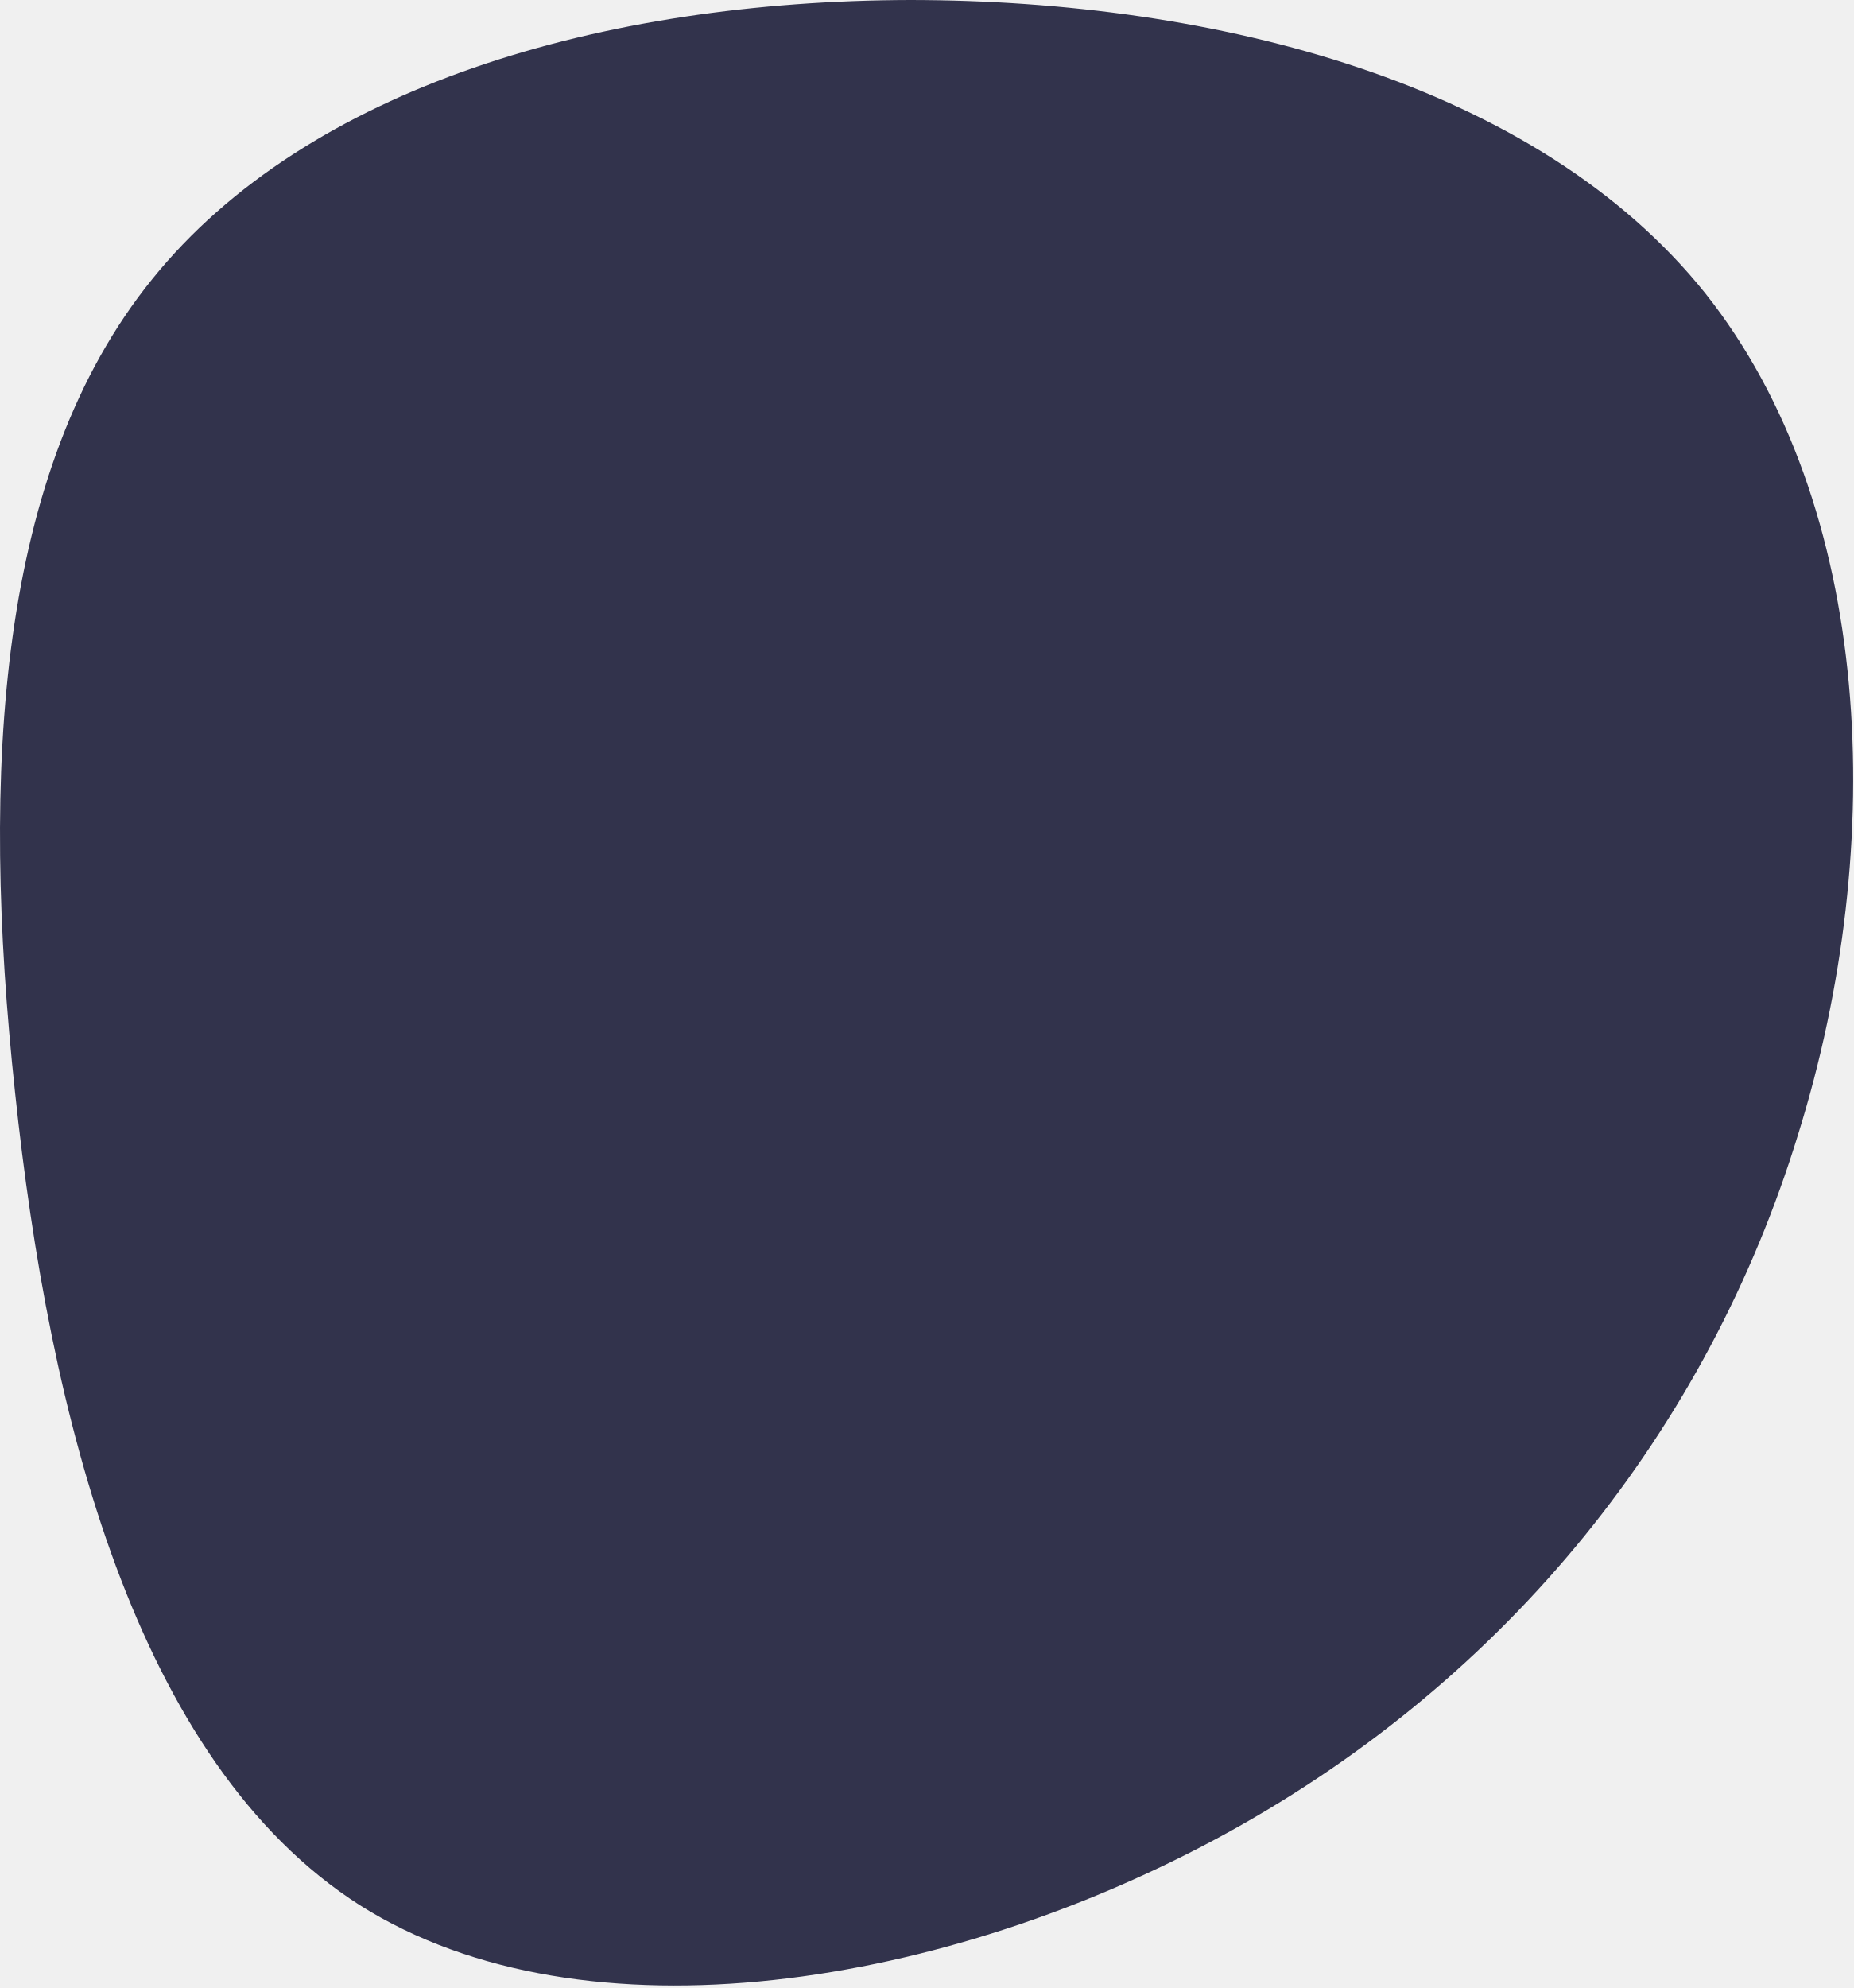
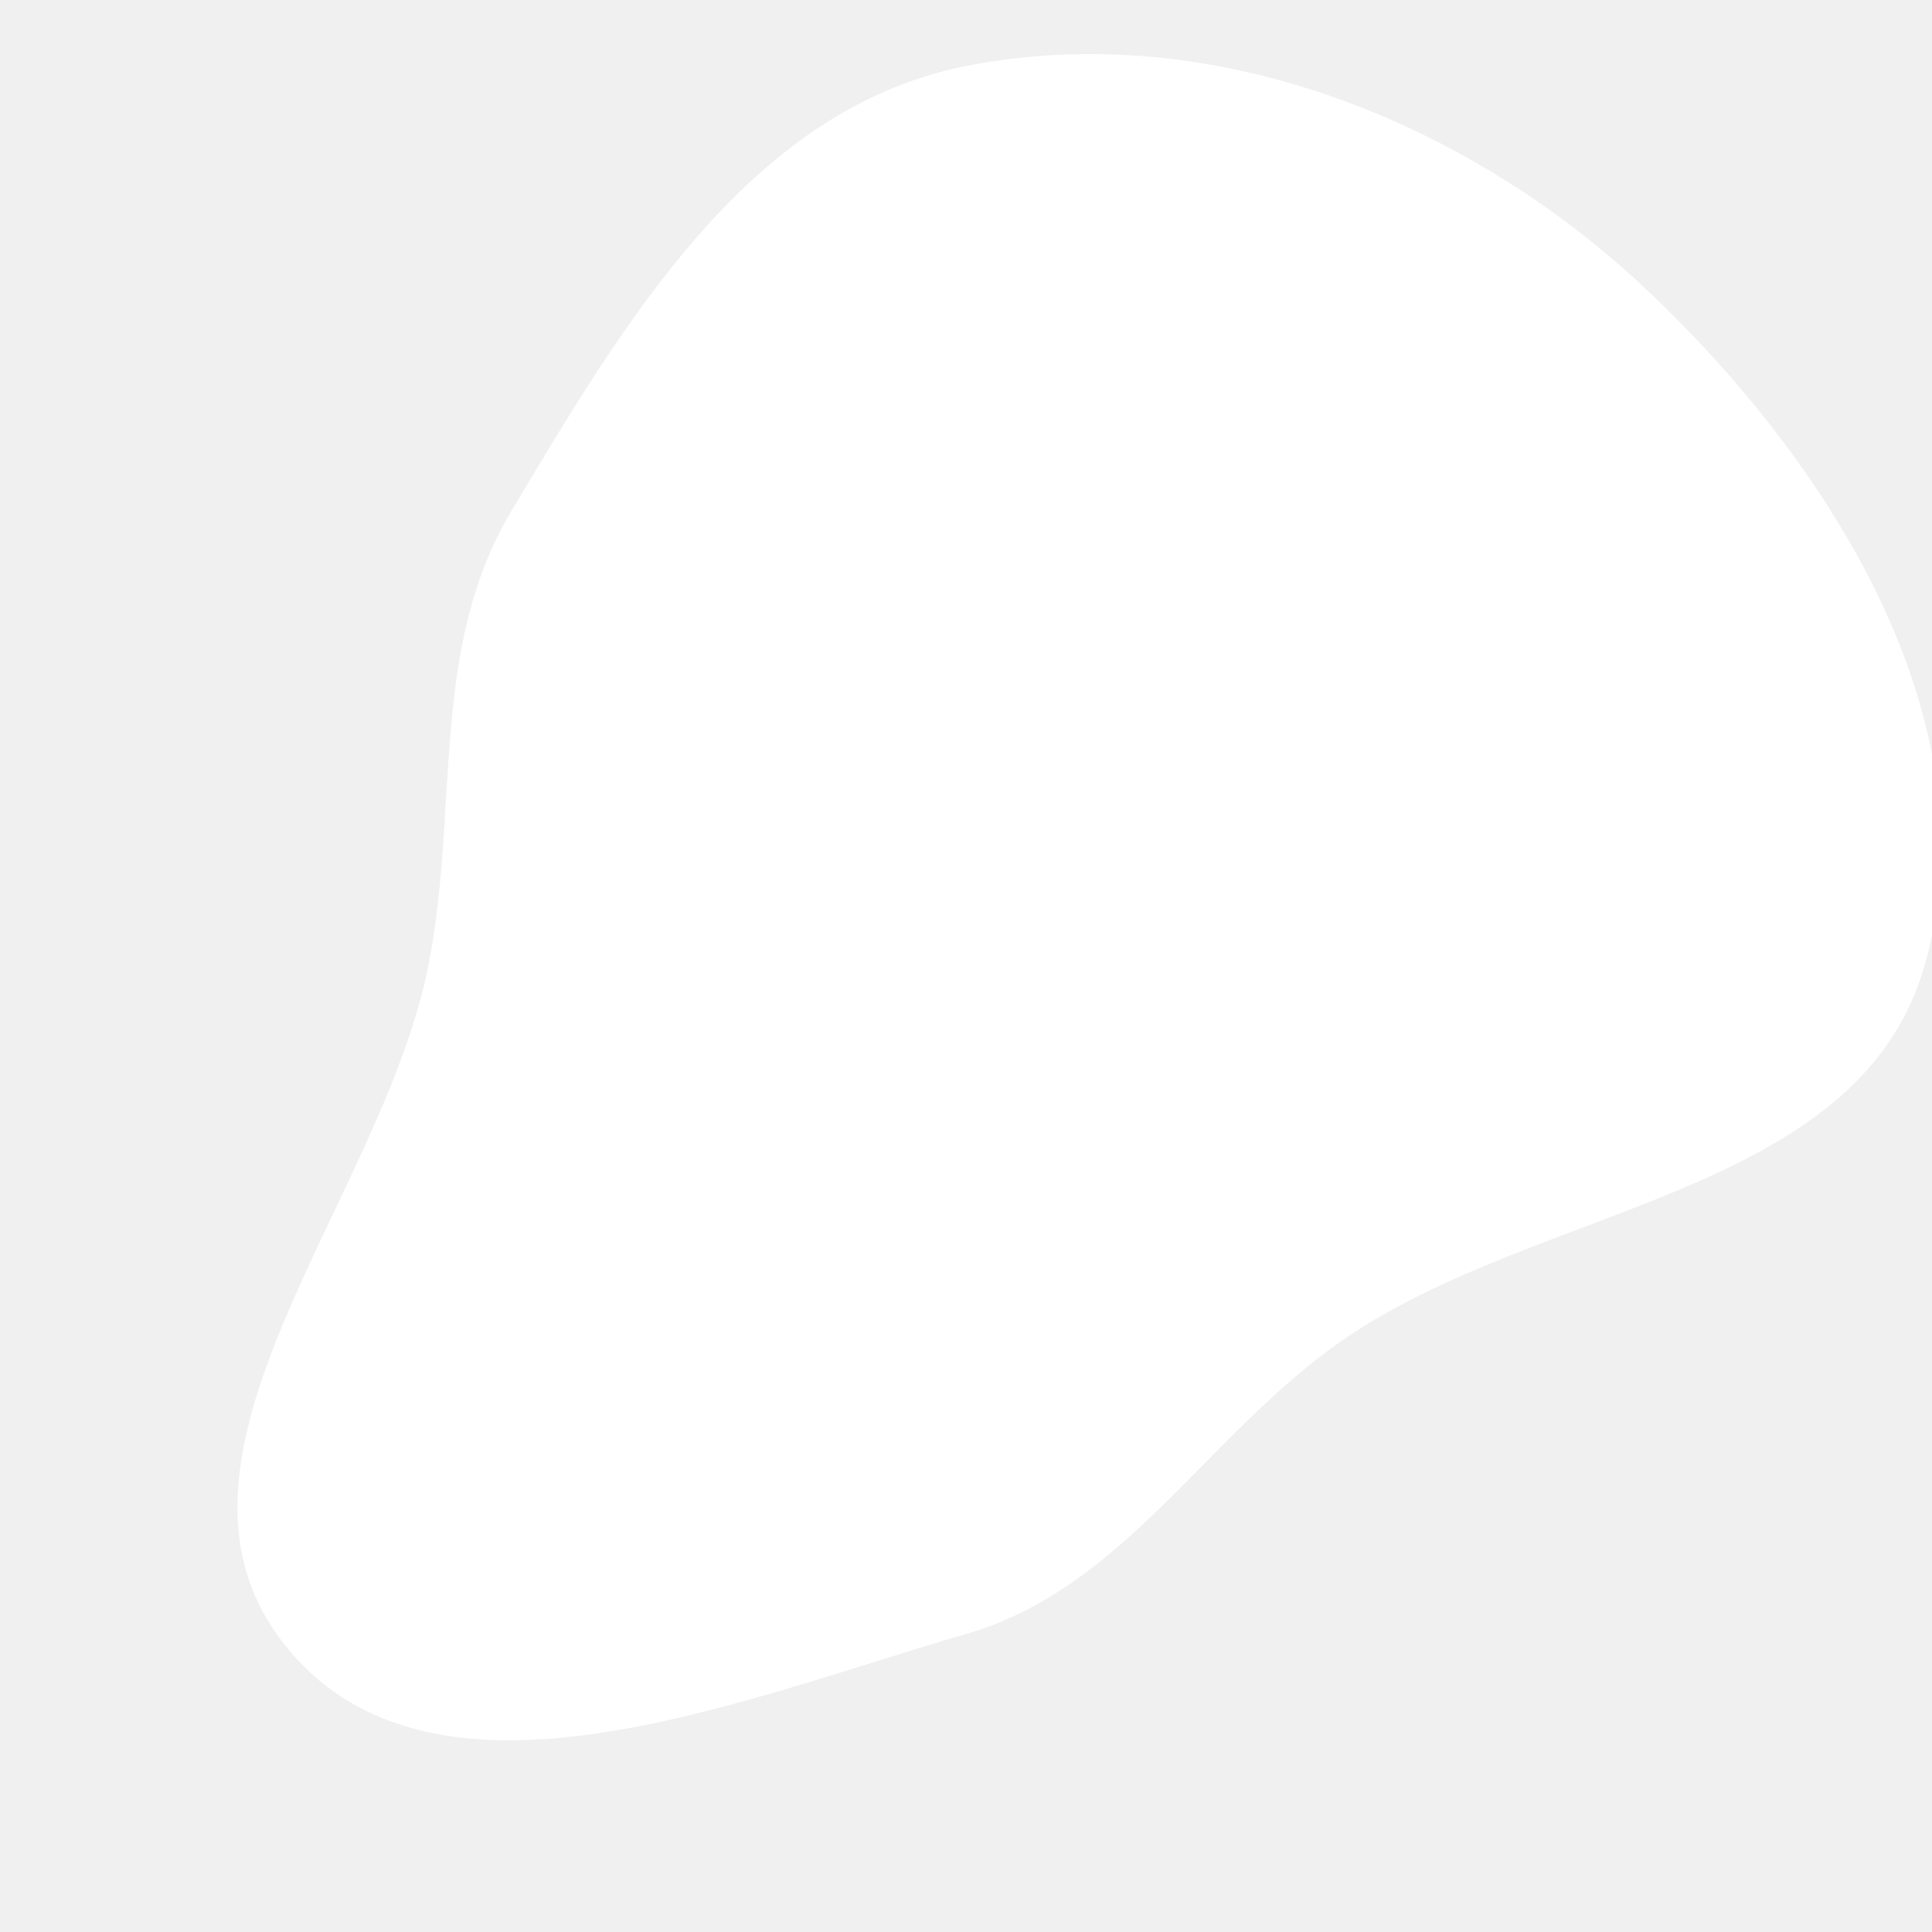
- <svg xmlns="http://www.w3.org/2000/svg" width="458" height="491" viewBox="0 0 458 491" fill="none">
-   <path d="M303.457 452.526C234.219 490.701 144.538 505.671 88.896 470.553C33.342 435.103 12.159 349.654 3.711 269.744C-4.826 190.165 -0.628 116.126 37.611 68.935C75.939 21.414 148.816 0.168 224.933 0C300.63 0.074 379.744 20.563 421.29 72.468C462.748 124.704 466.727 208.026 444.153 280.332C421.822 353.059 372.696 414.35 303.457 452.526Z" fill="#32334C" />
+ <svg xmlns="http://www.w3.org/2000/svg" width="500px" height="500px" viewBox="-104 -104 608.00 608.00" fill="none" stroke="#ffffff">
+   <g id="SVGRepo_bgCarrier" stroke-width="0">
+     <path transform="translate(-104, -104), scale(19)" d="M16,27.065C18.624,26.306,19.973,23.776,22.214,22.214C25.48,19.938,30.774,19.825,31.875,16C33.04,11.952,30.307,7.647,27.236,4.764C24.25,1.96,20.019,0.301,16,1.094C12.416,1.801,10.341,5.332,8.468,8.468C7.107,10.745,7.611,13.398,7.094,16C6.317,19.912,2.233,24.159,4.734,27.266C7.182,30.307,12.249,28.149,16,27.065" fill="#ffff" strokewidth="0" />
+   </g>
+   <g id="SVGRepo_tracerCarrier" stroke-linecap="round" stroke-linejoin="round" />
+   <g id="SVGRepo_iconCarrier">
+     <path d="M144.105 103.972C181.602 77.751 218.202 70.12 257.953 91.04C364.871 147.303 318.239 339.031 185.091 319.627C112.592 309.058 40.064 217.747 116.784 136.321" stroke="#ffff" stroke-opacity="0.9" stroke-width="1.2" stroke-linecap="round" stroke-linejoin="round" />
+   </g>
</svg>
